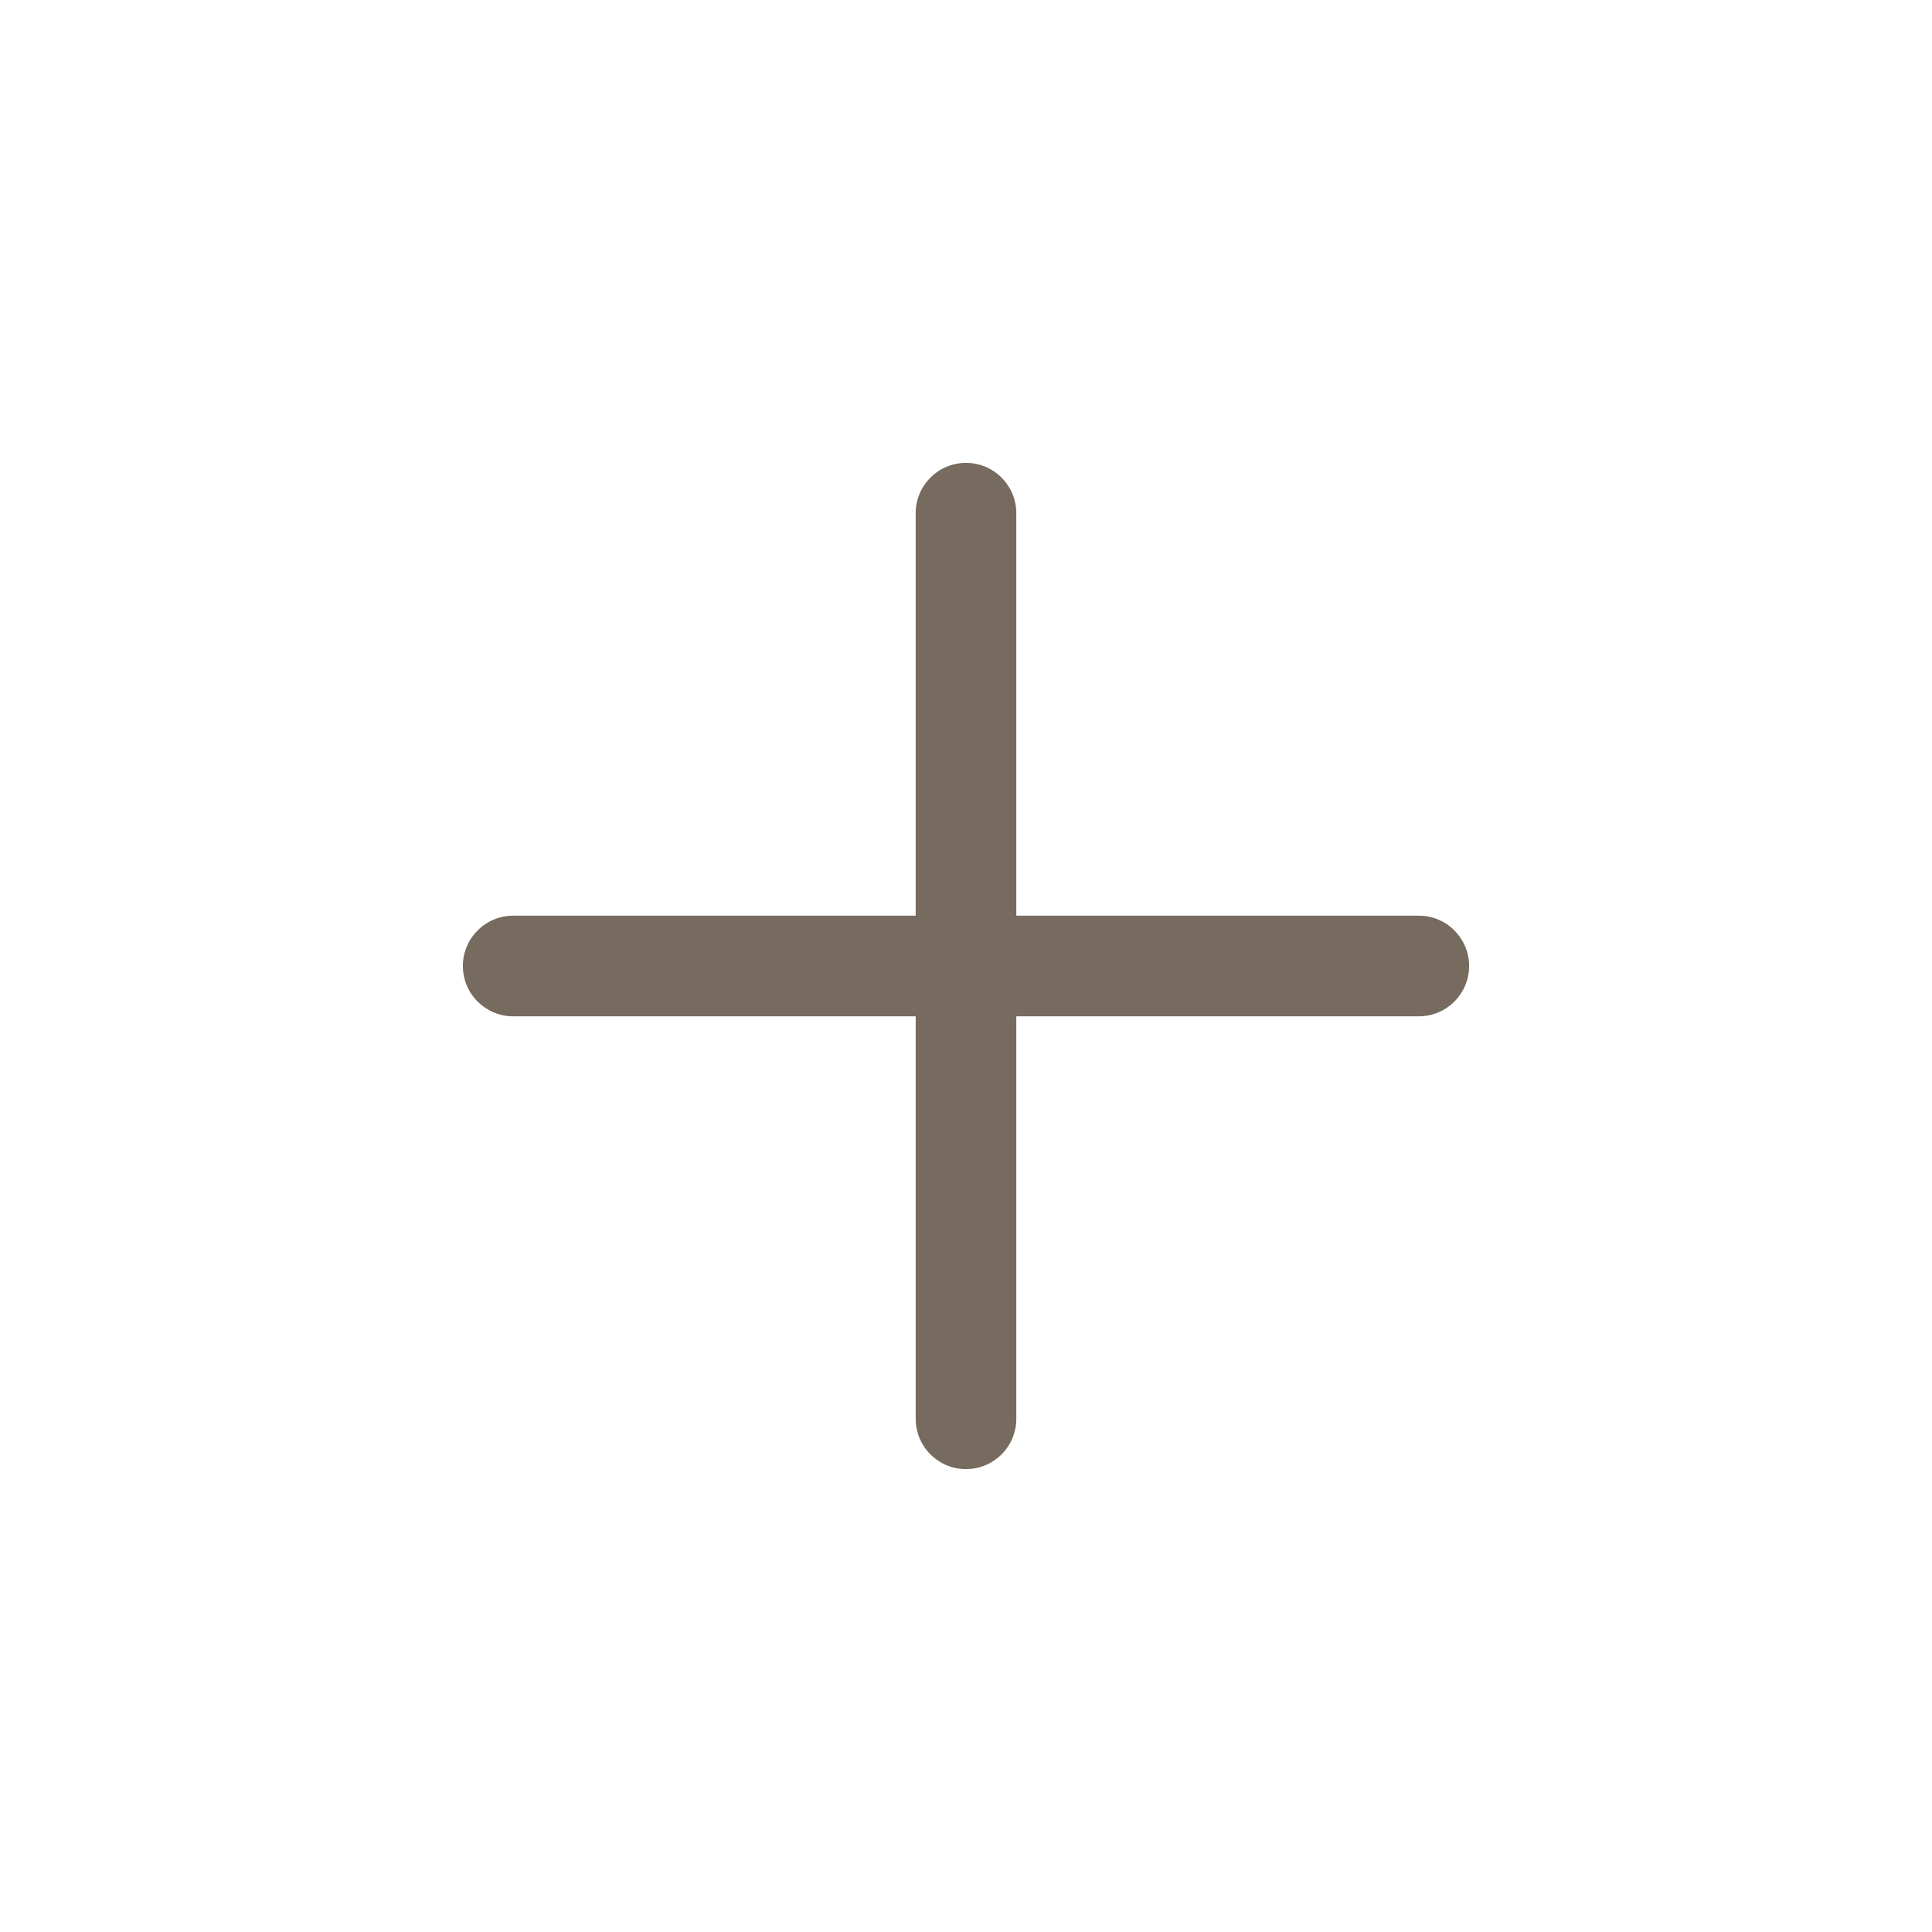
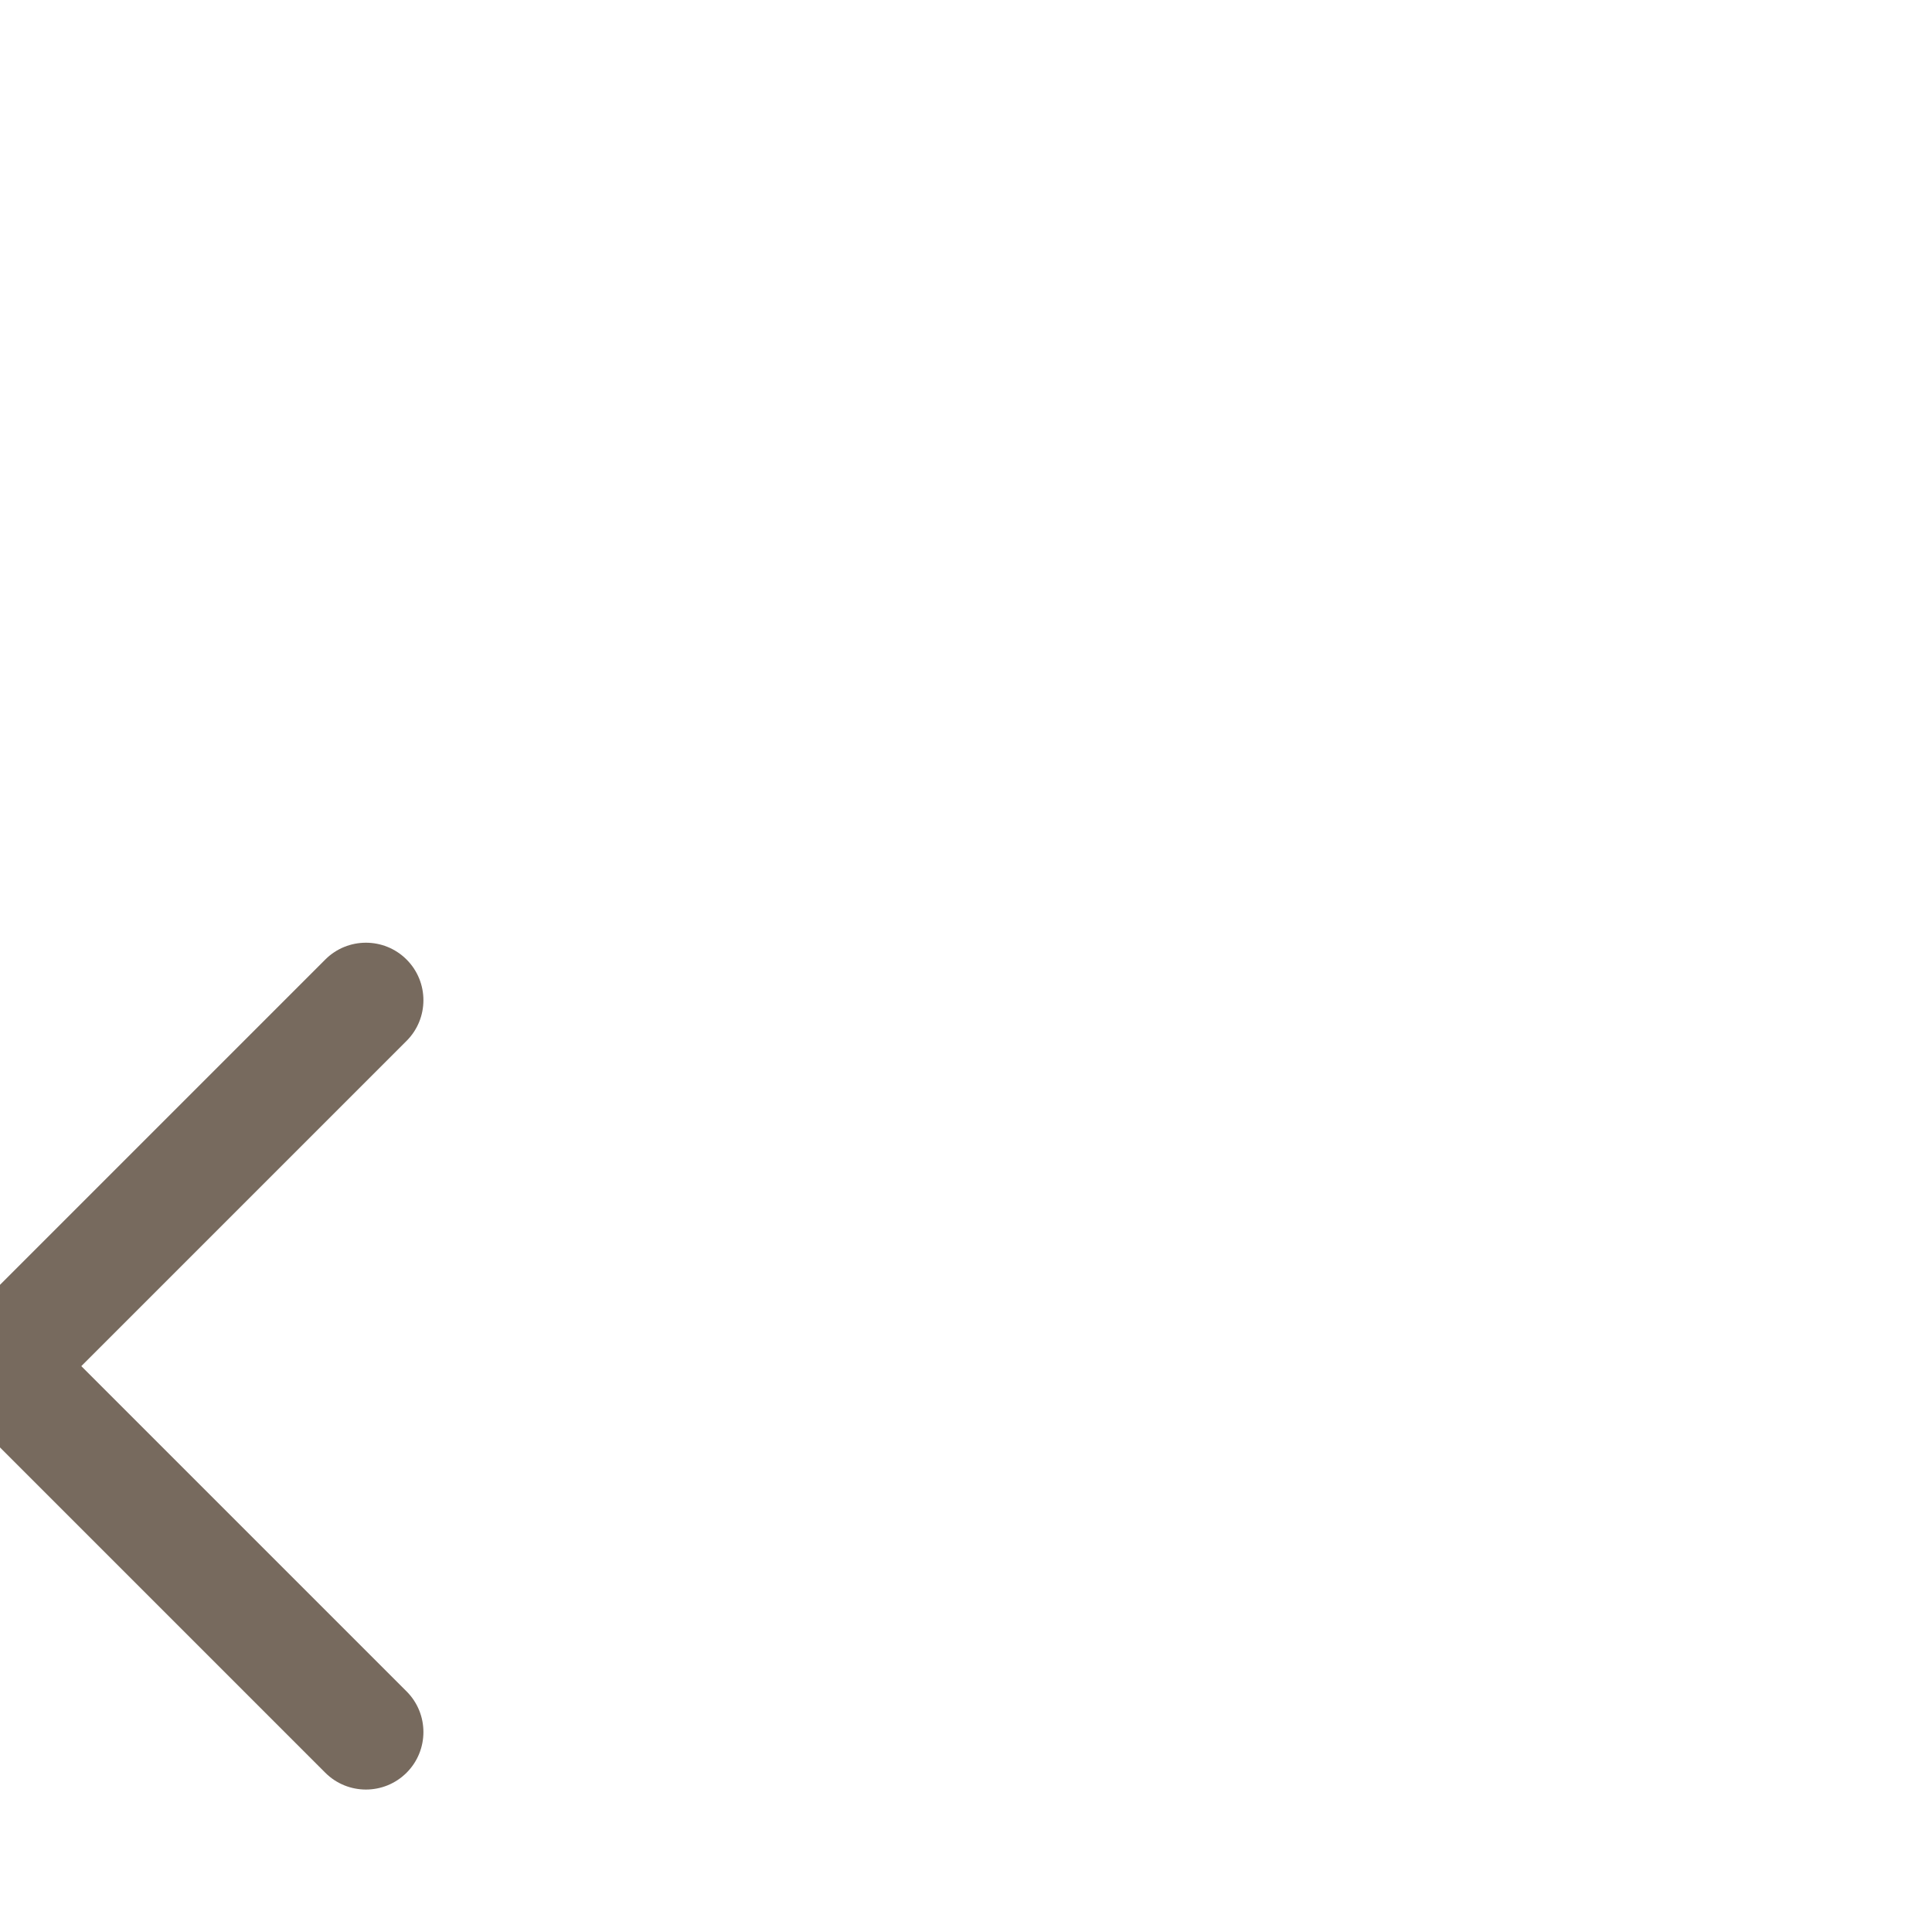
- <svg xmlns="http://www.w3.org/2000/svg" width="100px" height="100px" viewBox="-7.2 -7.2 38.40 38.40" fill="none" transform="matrix(1, 0, 0, 1, 0, 0)rotate(0)" stroke="">
+ <svg xmlns="http://www.w3.org/2000/svg" width="100px" height="100px" viewBox="-4.8 -4.8 33.60 33.60" fill="none" transform="matrix(1, 0, 0, 1, 0, 0)rotate(45)" stroke="">
  <g id="SVGRepo_bgCarrier" stroke-width="0" />
  <g id="SVGRepo_tracerCarrier" stroke-linecap="round" stroke-linejoin="round" stroke="#CCCCCC" stroke-width="0.432" />
  <g id="SVGRepo_iconCarrier">
    <path d="M13 3C13 2.448 12.552 2 12 2C11.448 2 11 2.448 11 3V11H3C2.448 11 2 11.448 2 12C2 12.552 2.448 13 3 13H11V21C11 21.552 11.448 22 12 22C12.552 22 13 21.552 13 21V13H21C21.552 13 22 12.552 22 12C22 11.448 21.552 11 21 11H13V3Z" fill="#776a5e" />
  </g>
</svg>
